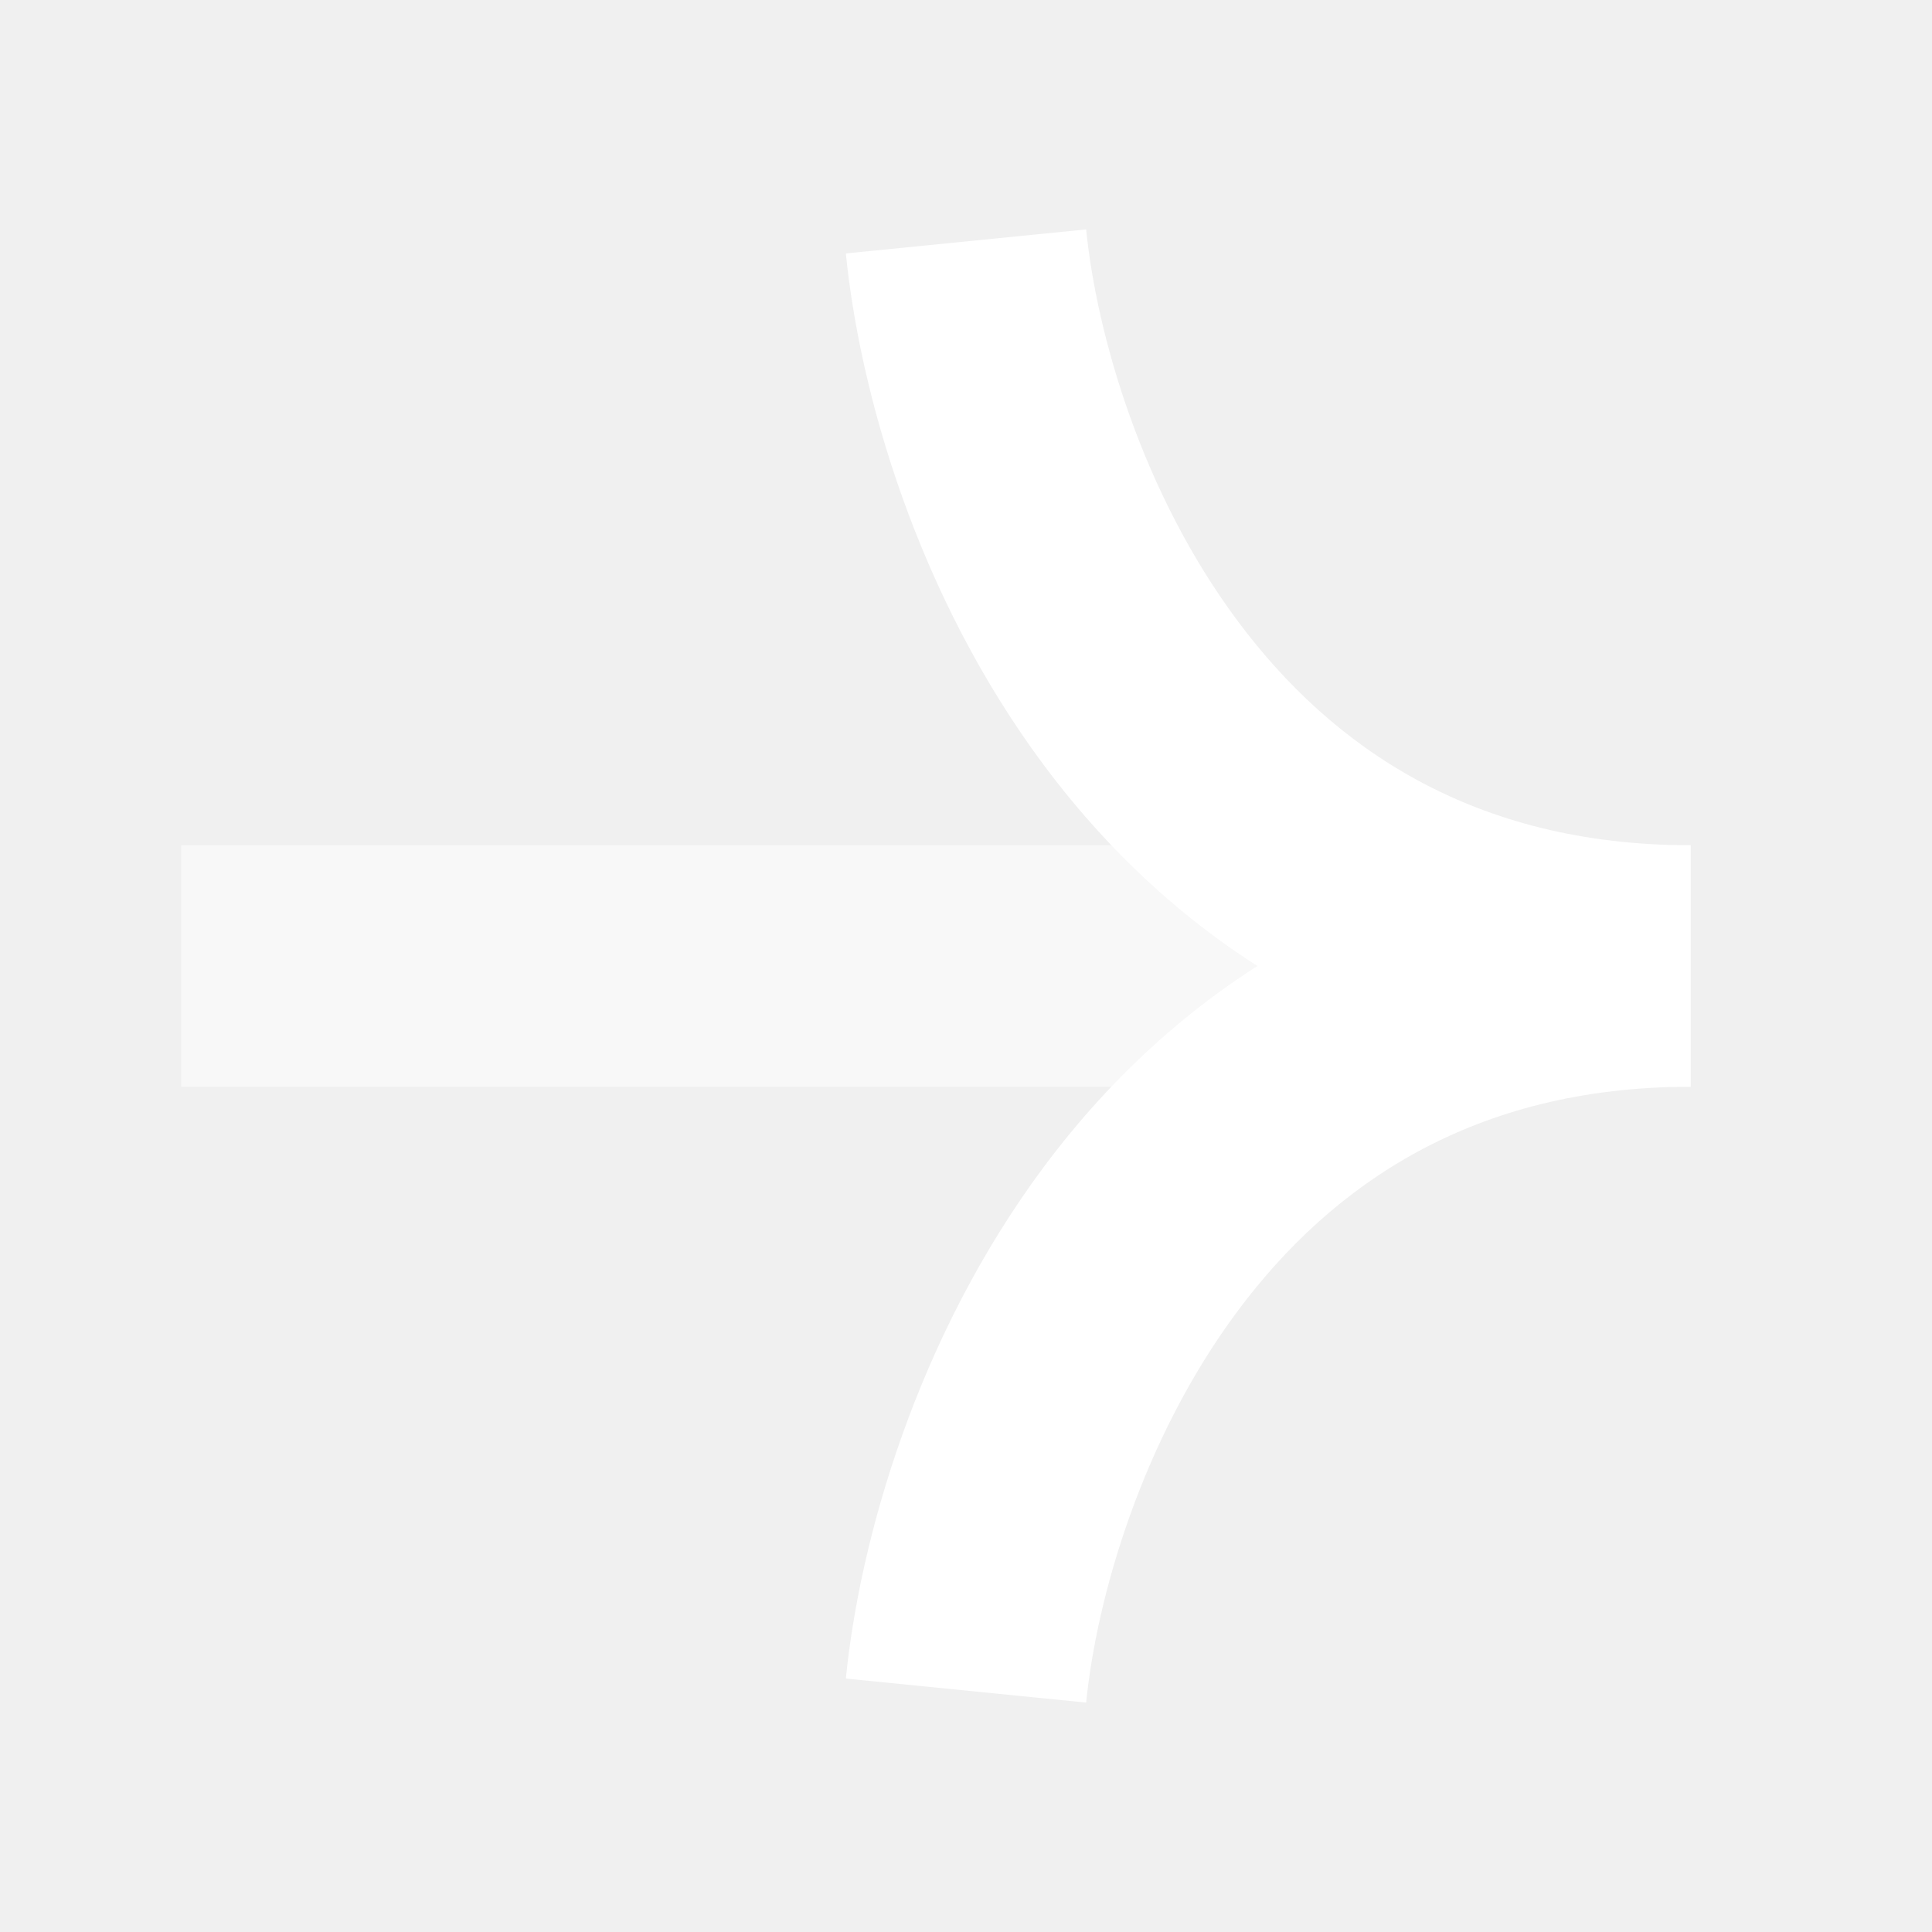
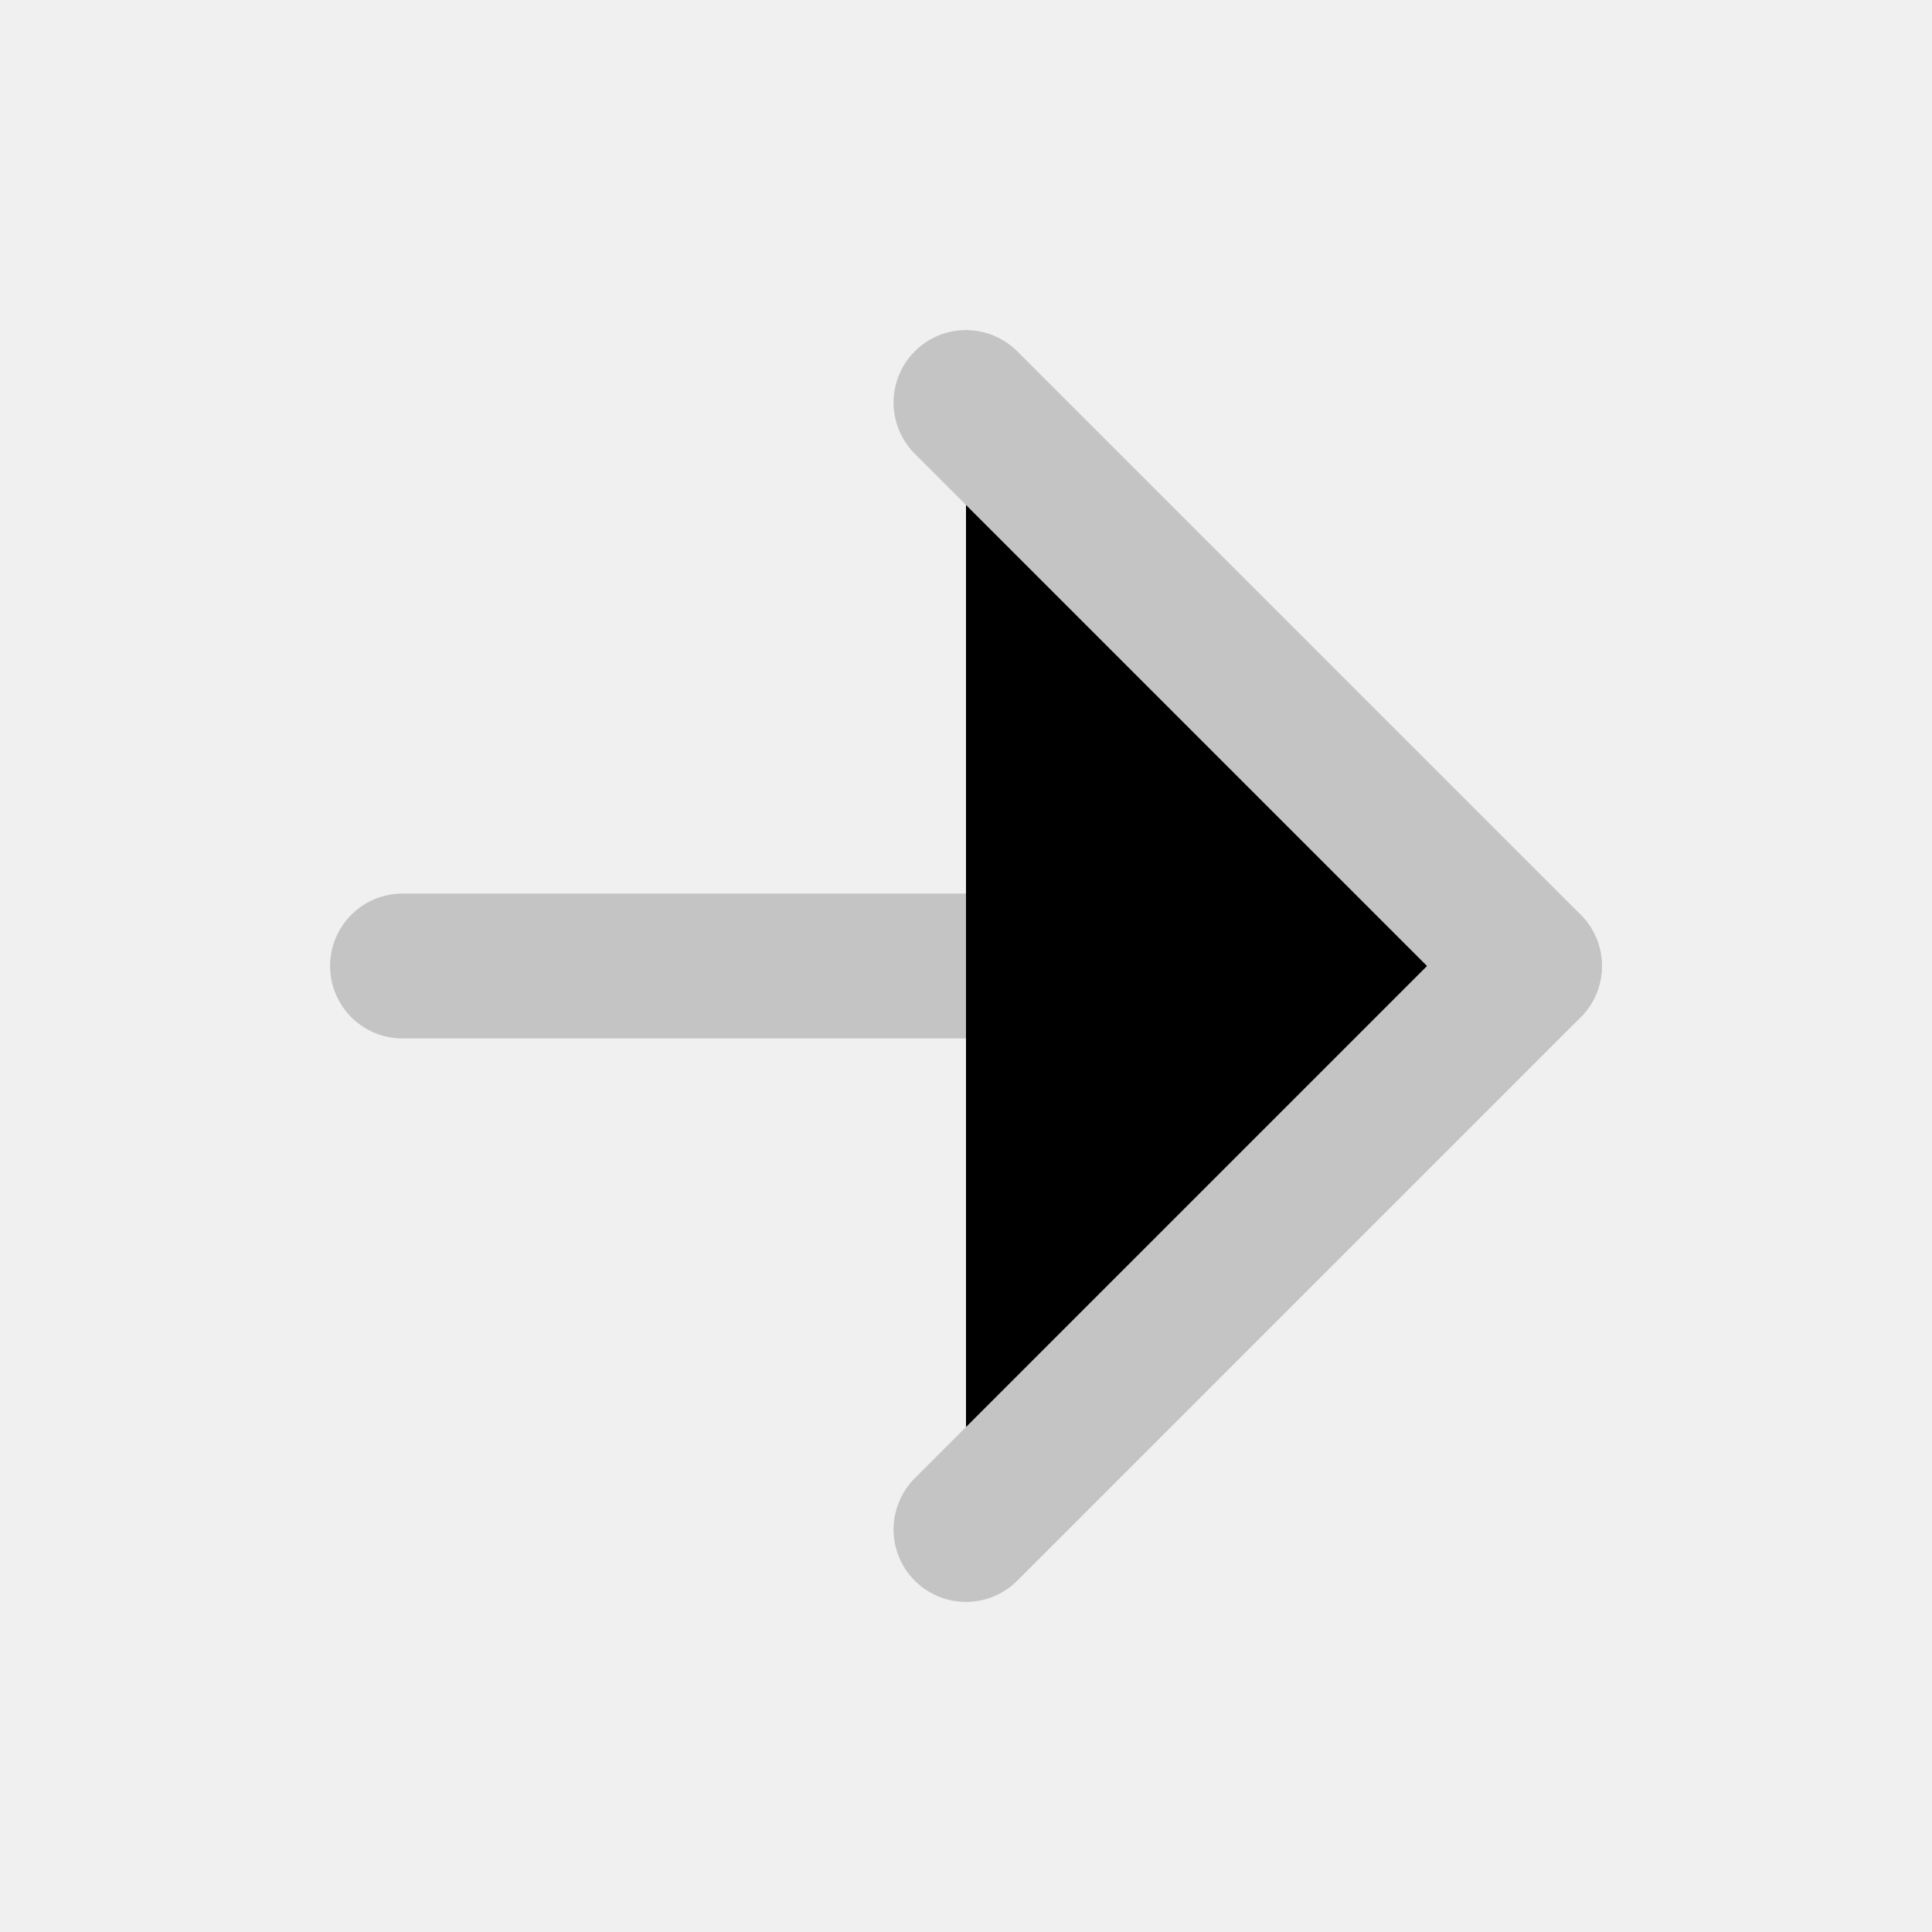
- <svg xmlns="http://www.w3.org/2000/svg" width="16" height="16" viewBox="0 0 16 16" fill="none">
-   <path fill-rule="evenodd" clip-rule="evenodd" d="M8.654 6.349C7.588 4.924 7.119 3.24 7.005 2.099L8.995 1.9C9.081 2.76 9.452 4.076 10.256 5.151C11.032 6.189 12.202 7 14 7V9C11.478 9 9.748 7.811 8.654 6.349Z" fill="white" />
-   <path fill-rule="evenodd" clip-rule="evenodd" d="M8.654 9.651C7.588 11.076 7.119 12.76 7.005 13.901L8.995 14.1C9.081 13.24 9.452 11.924 10.256 10.849C11.032 9.811 12.202 9 14 9V7C11.478 7 9.748 8.189 8.654 9.651Z" fill="white" />
-   <path opacity="0.5" fill-rule="evenodd" clip-rule="evenodd" d="M1.5 7L10.5 7V9L1.5 9L1.5 7Z" fill="white" />
+ <svg xmlns="http://www.w3.org/2000/svg" width="20" height="20" viewBox="0 0 20 20" fill="curernt">
+   <path d="M4.167 10L15.833 10" stroke="#C4C4C4" stroke-width="1.5" stroke-linecap="round" stroke-linejoin="round" />
+   <path d="M10 4.167L15.833 10L10 15.833" stroke="#C4C4C4" stroke-width="1.5" stroke-linecap="round" stroke-linejoin="round" />
</svg>
